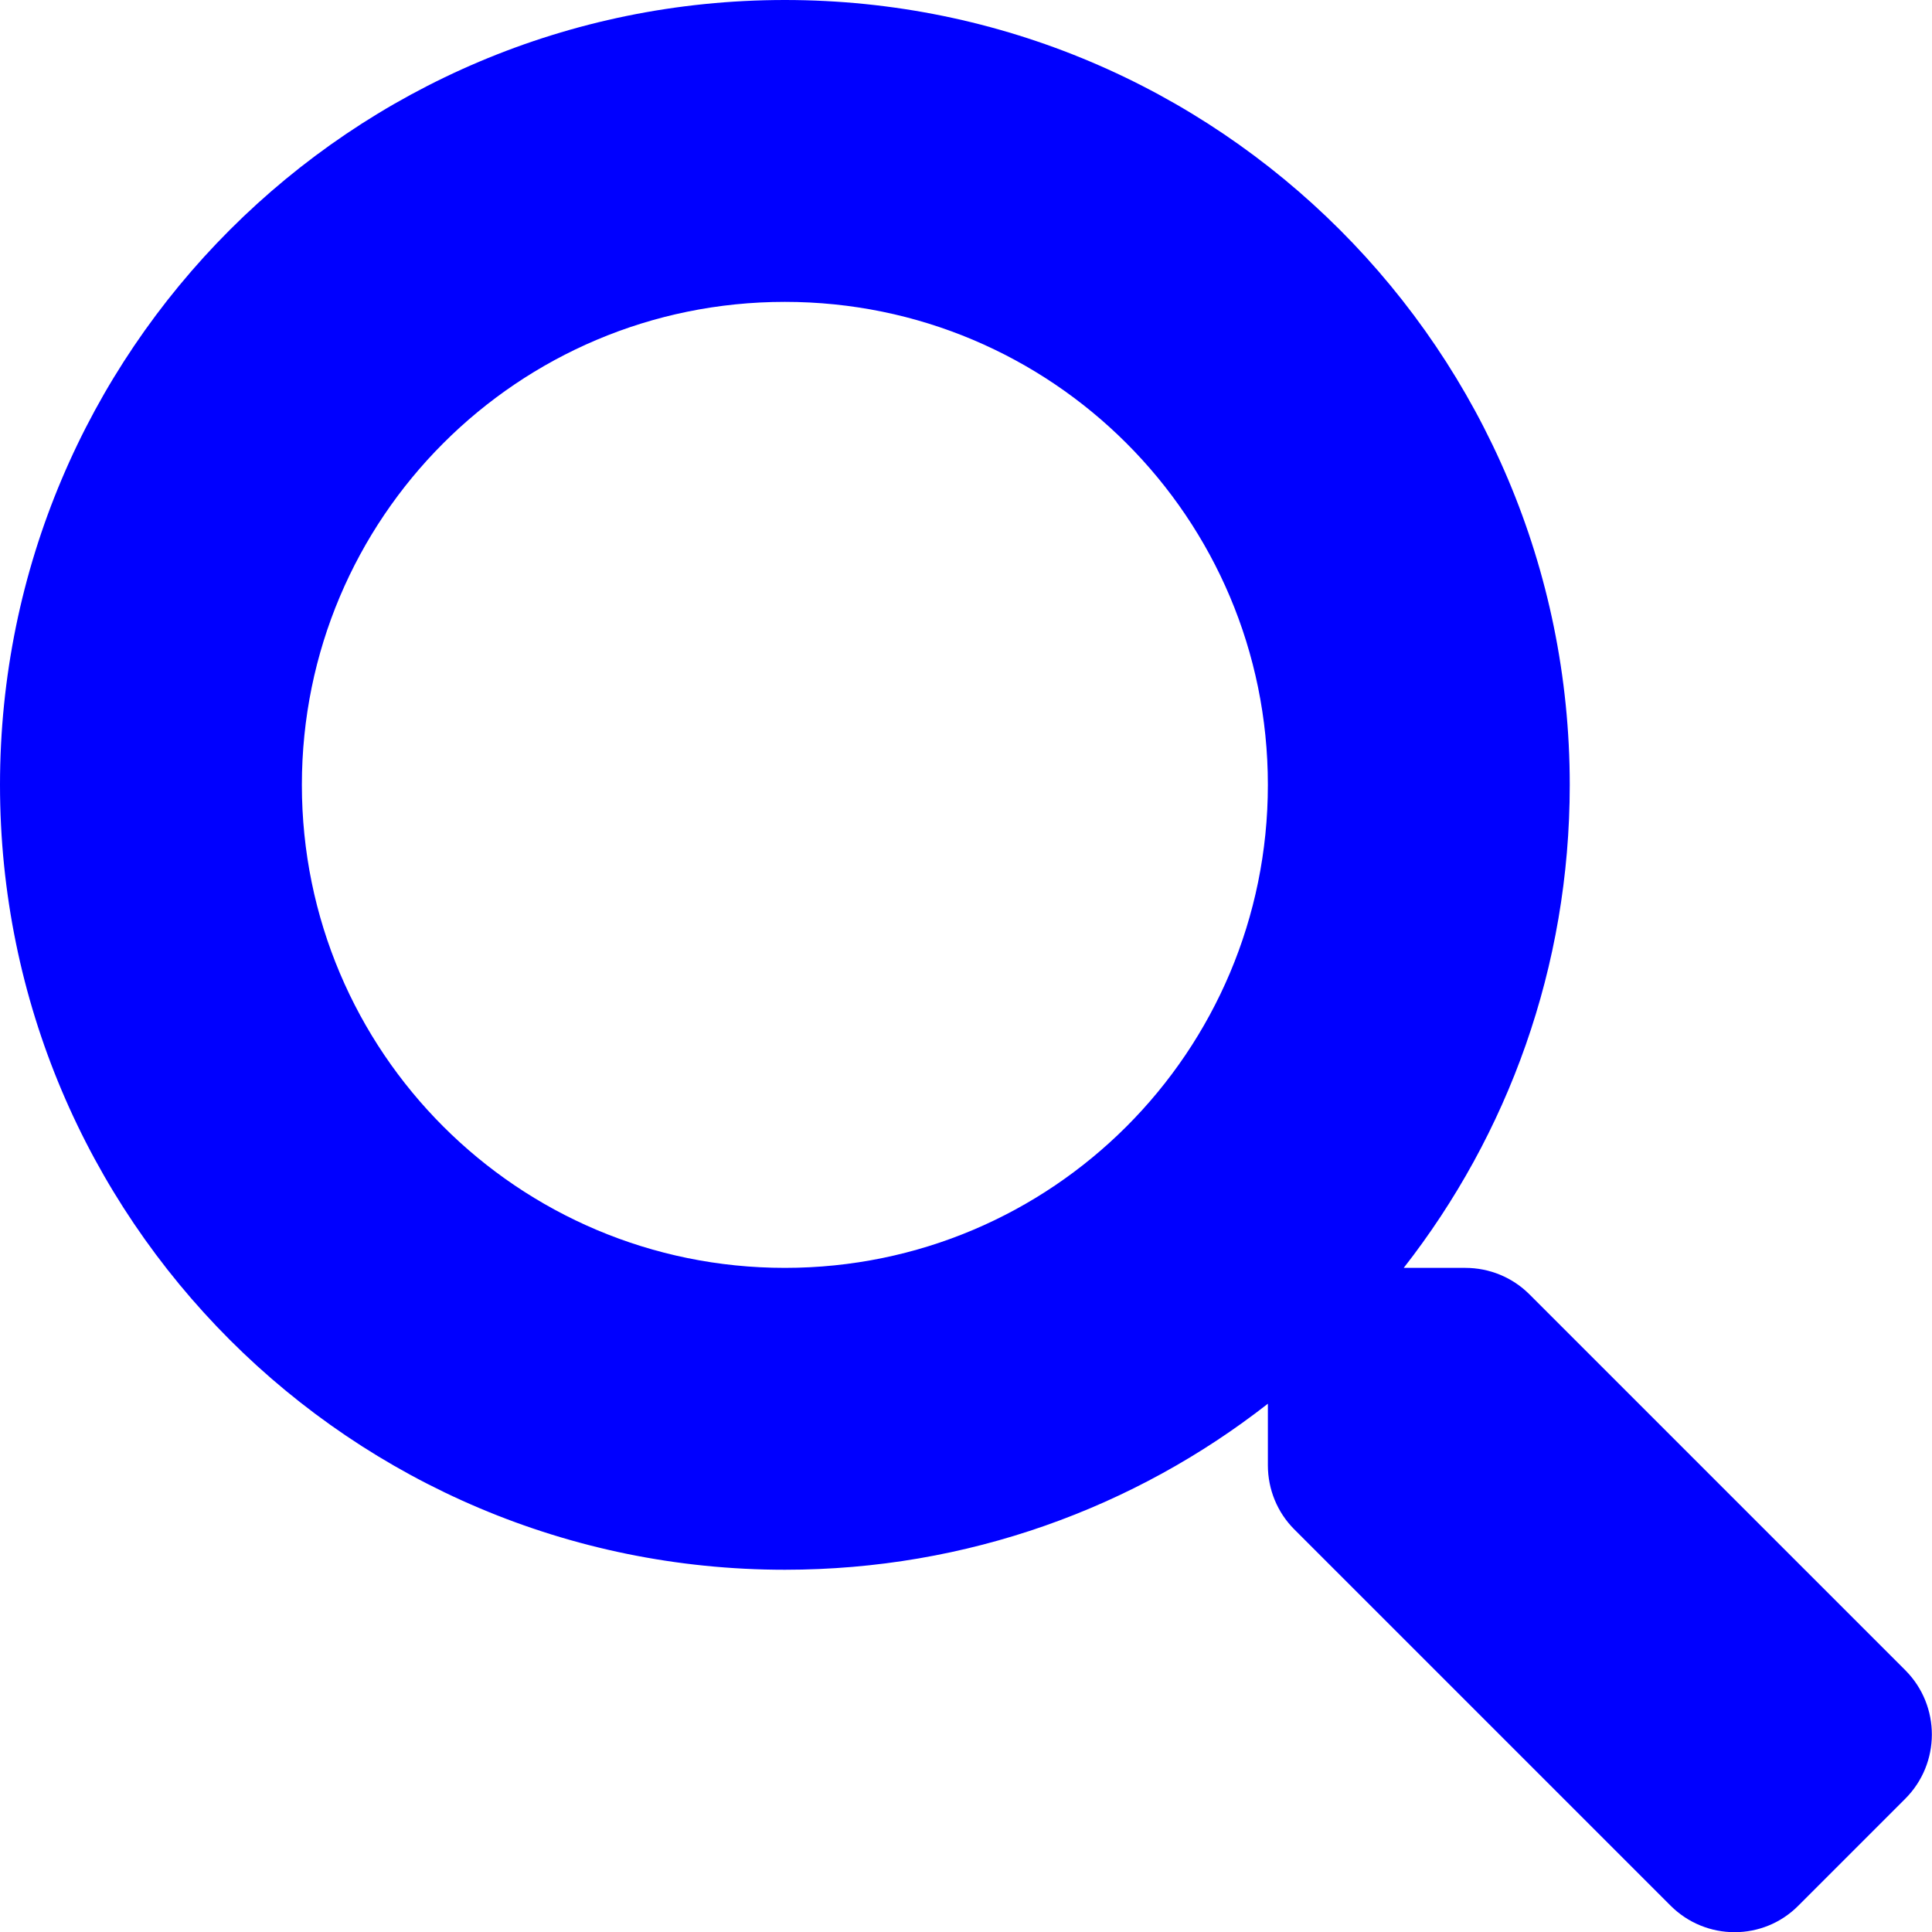
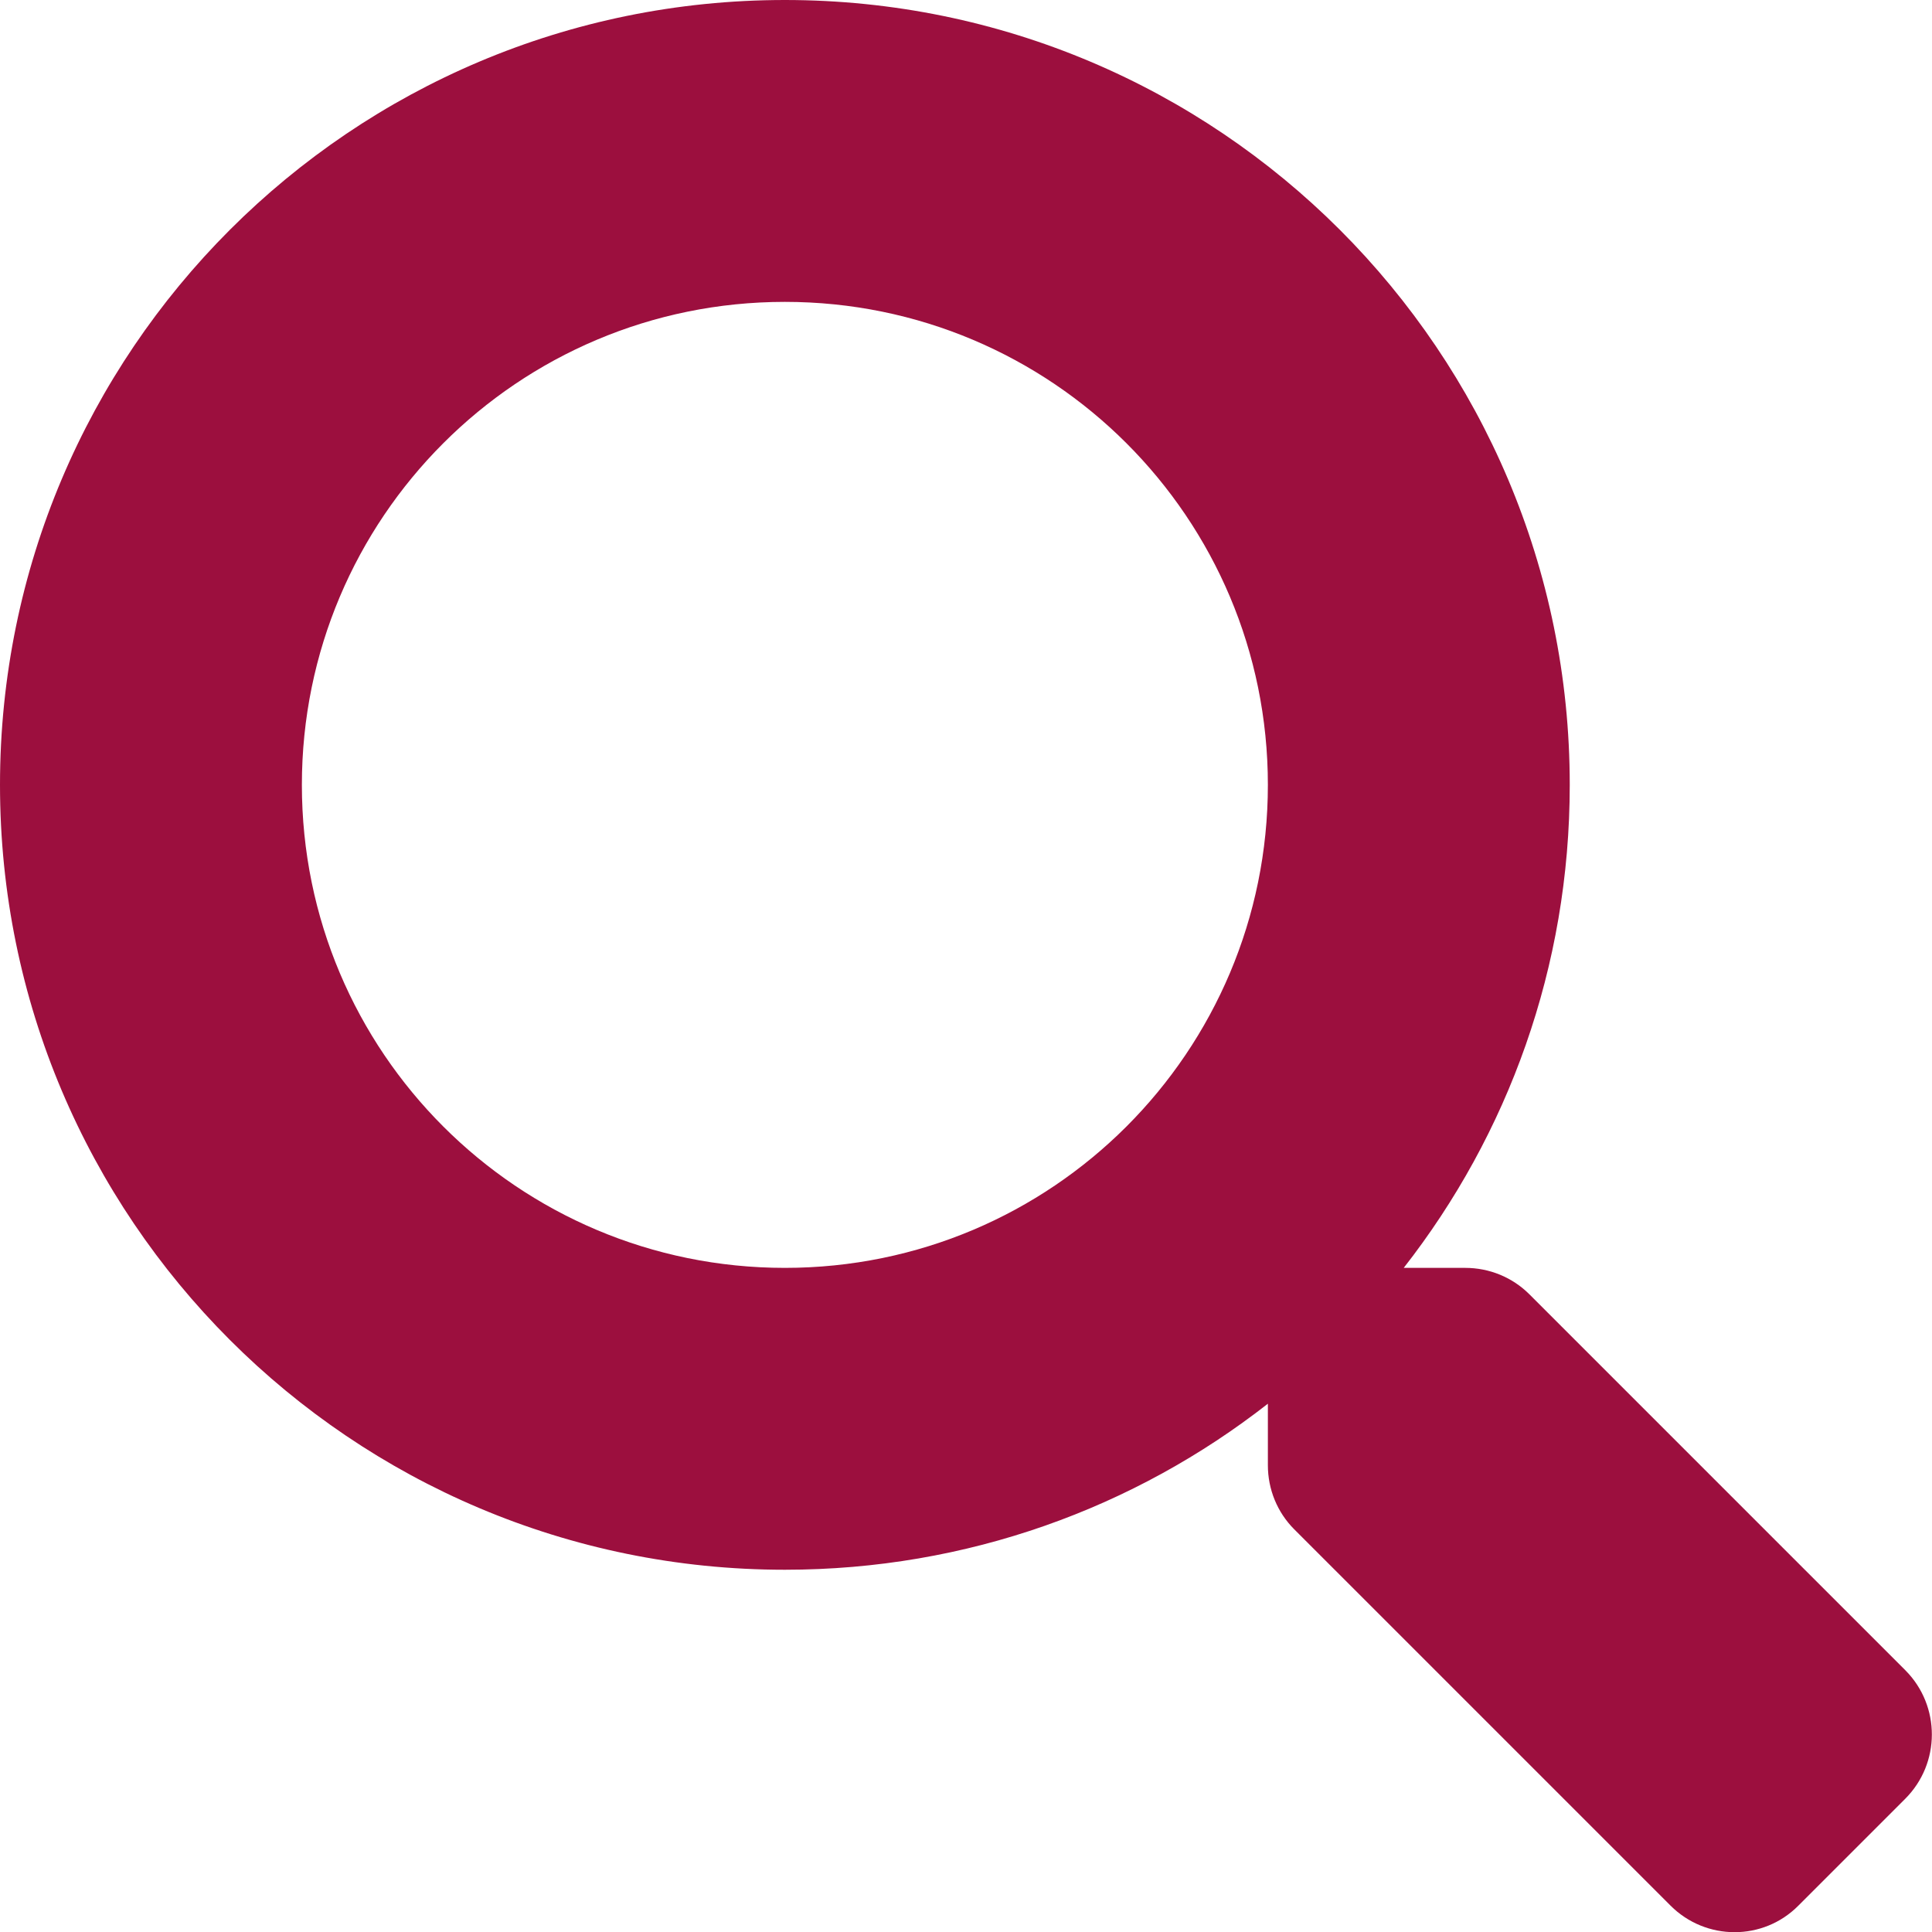
<svg xmlns="http://www.w3.org/2000/svg" aria-hidden="true" width="100%" height="100%" focusable="false" data-prefix="fas" data-icon="search" class="svg-inline--fa fa-search fa-w-16" role="img" viewBox="0 0 512 512">
-   <path fill="blue" d="M505 442.7L405.3 343c-4.5-4.5-10.6-7-17-7H372c27.6-35.3 44-79.7 44-128C416 93.1 322.9 0 208 0S0 93.1 0 208s93.1 208 208 208c48.3 0 92.7-16.4 128-44v16.3c0 6.4 2.5 12.5 7 17l99.7 99.7c9.4 9.4 24.6 9.4 33.9 0l28.3-28.3c9.4-9.4 9.4-24.6.1-34zM208 336c-70.7 0-128-57.2-128-128 0-70.7 57.2-128 128-128 70.7 0 128 57.2 128 128 0 70.7-57.2 128-128 128z" />
+   <path fill="rgb(156, 15, 62)" d="M505 442.7L405.3 343c-4.5-4.5-10.6-7-17-7H372c27.6-35.3 44-79.7 44-128C416 93.1 322.9 0 208 0S0 93.1 0 208s93.1 208 208 208c48.3 0 92.7-16.4 128-44v16.3c0 6.4 2.5 12.5 7 17l99.7 99.7c9.4 9.4 24.6 9.4 33.9 0l28.3-28.3c9.4-9.4 9.4-24.6.1-34zM208 336c-70.7 0-128-57.2-128-128 0-70.7 57.2-128 128-128 70.7 0 128 57.2 128 128 0 70.7-57.2 128-128 128z" />
</svg>
